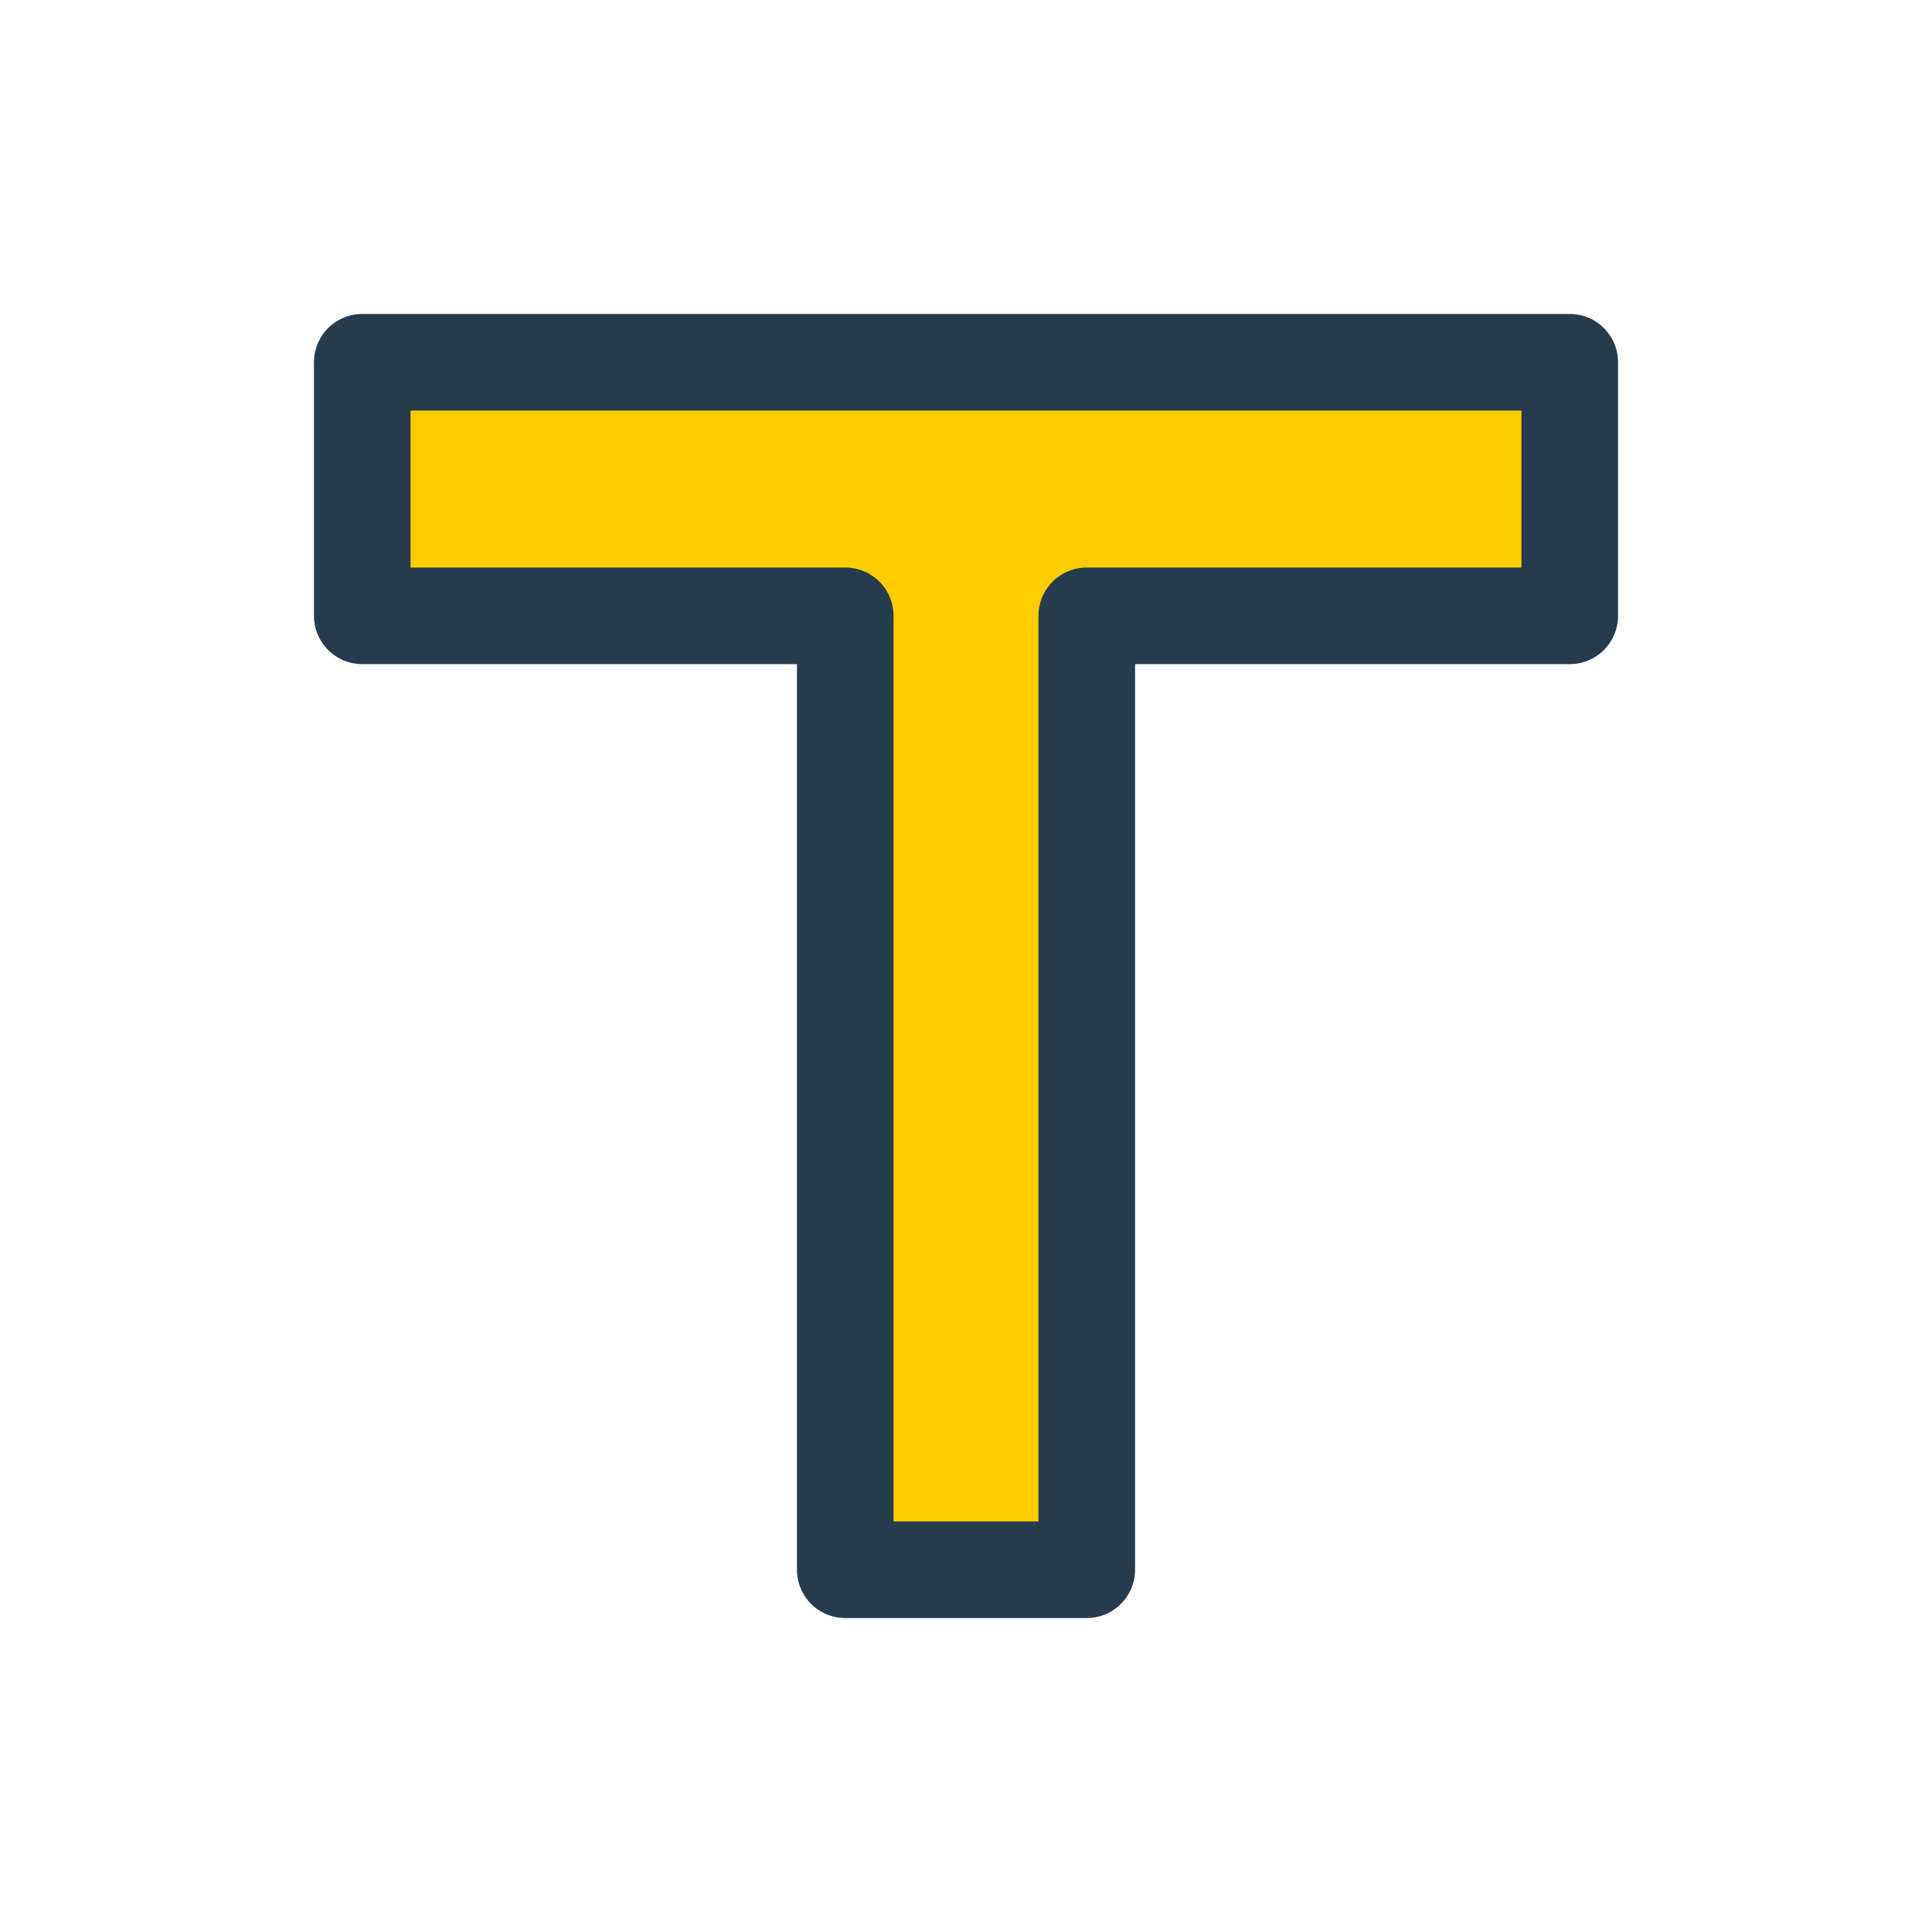
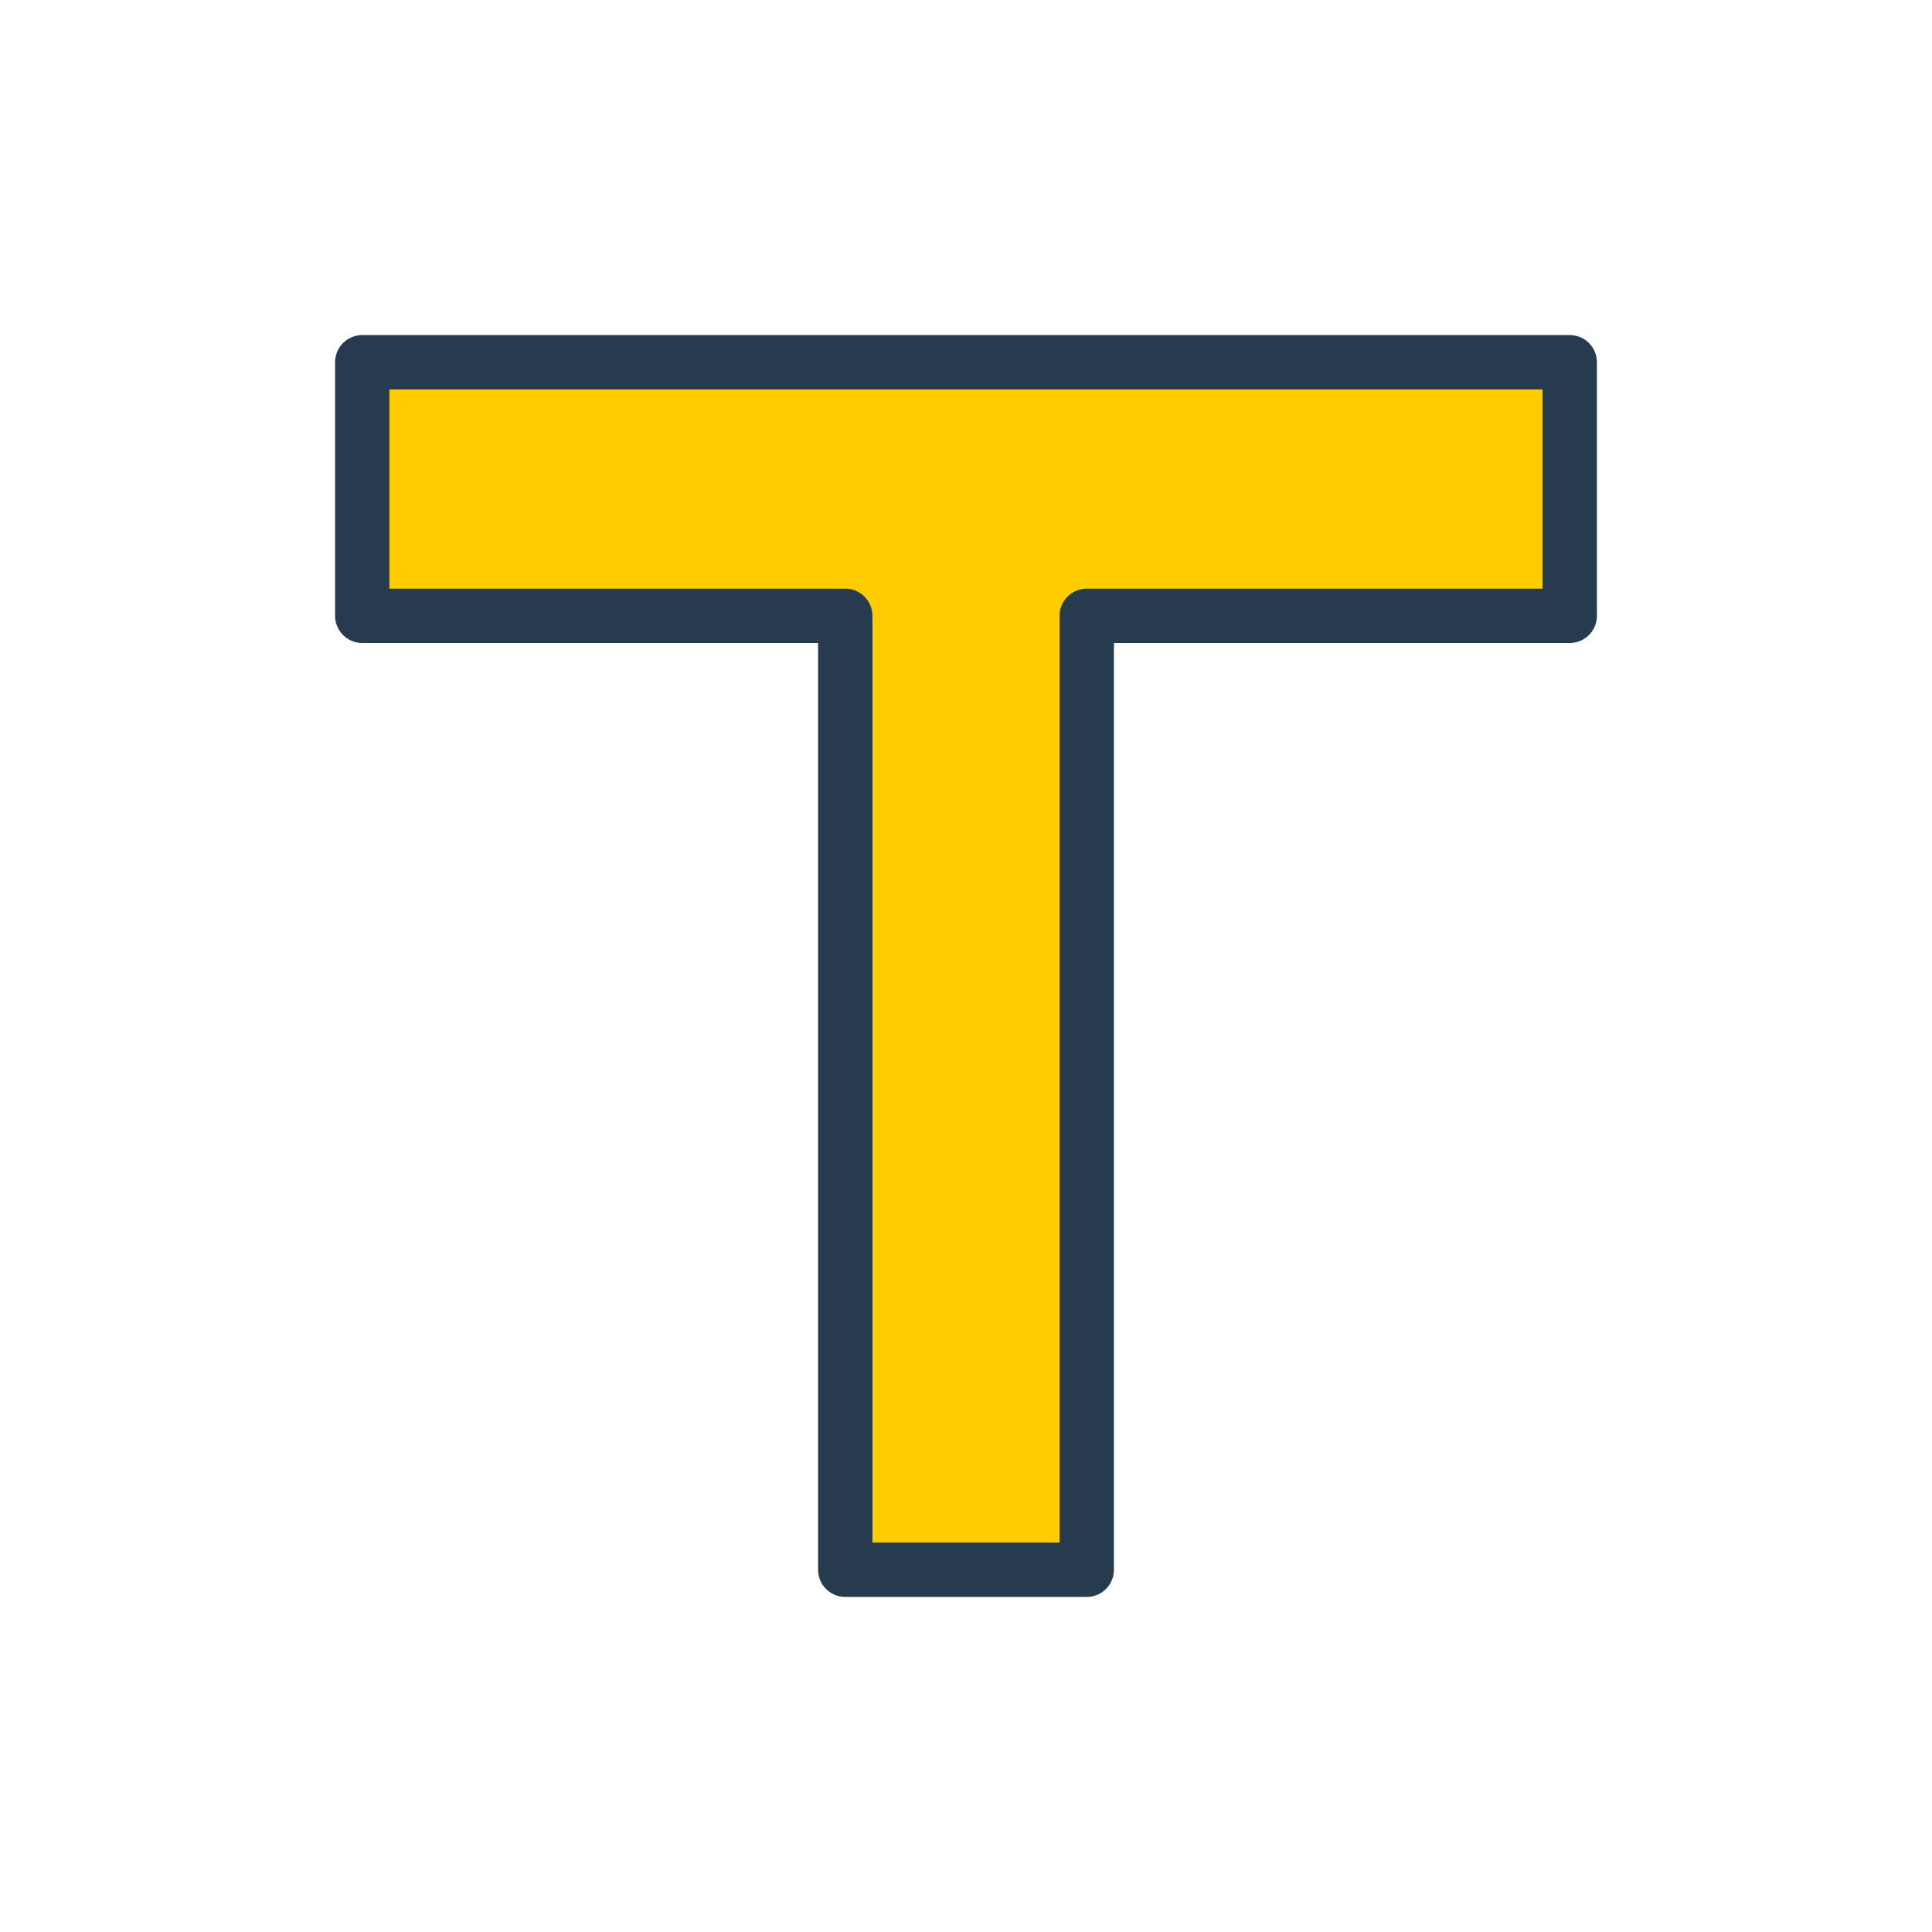
<svg xmlns="http://www.w3.org/2000/svg" width="32" height="32" viewBox="0 0 32 32">
-   <path d="M6 6 H26 V10.2 H18 V26 H14 V10.2 H6 Z" fill="#FFCC00" stroke="#263B4E" stroke-width="1.6" stroke-linejoin="round" />
+   <path d="M6 6 H26 V10.2 H18 V26 H14 V10.2 H6 Z" fill="#FFCC00" stroke="#263B4E" stroke-width="0.9" stroke-linejoin="round" />
</svg>
